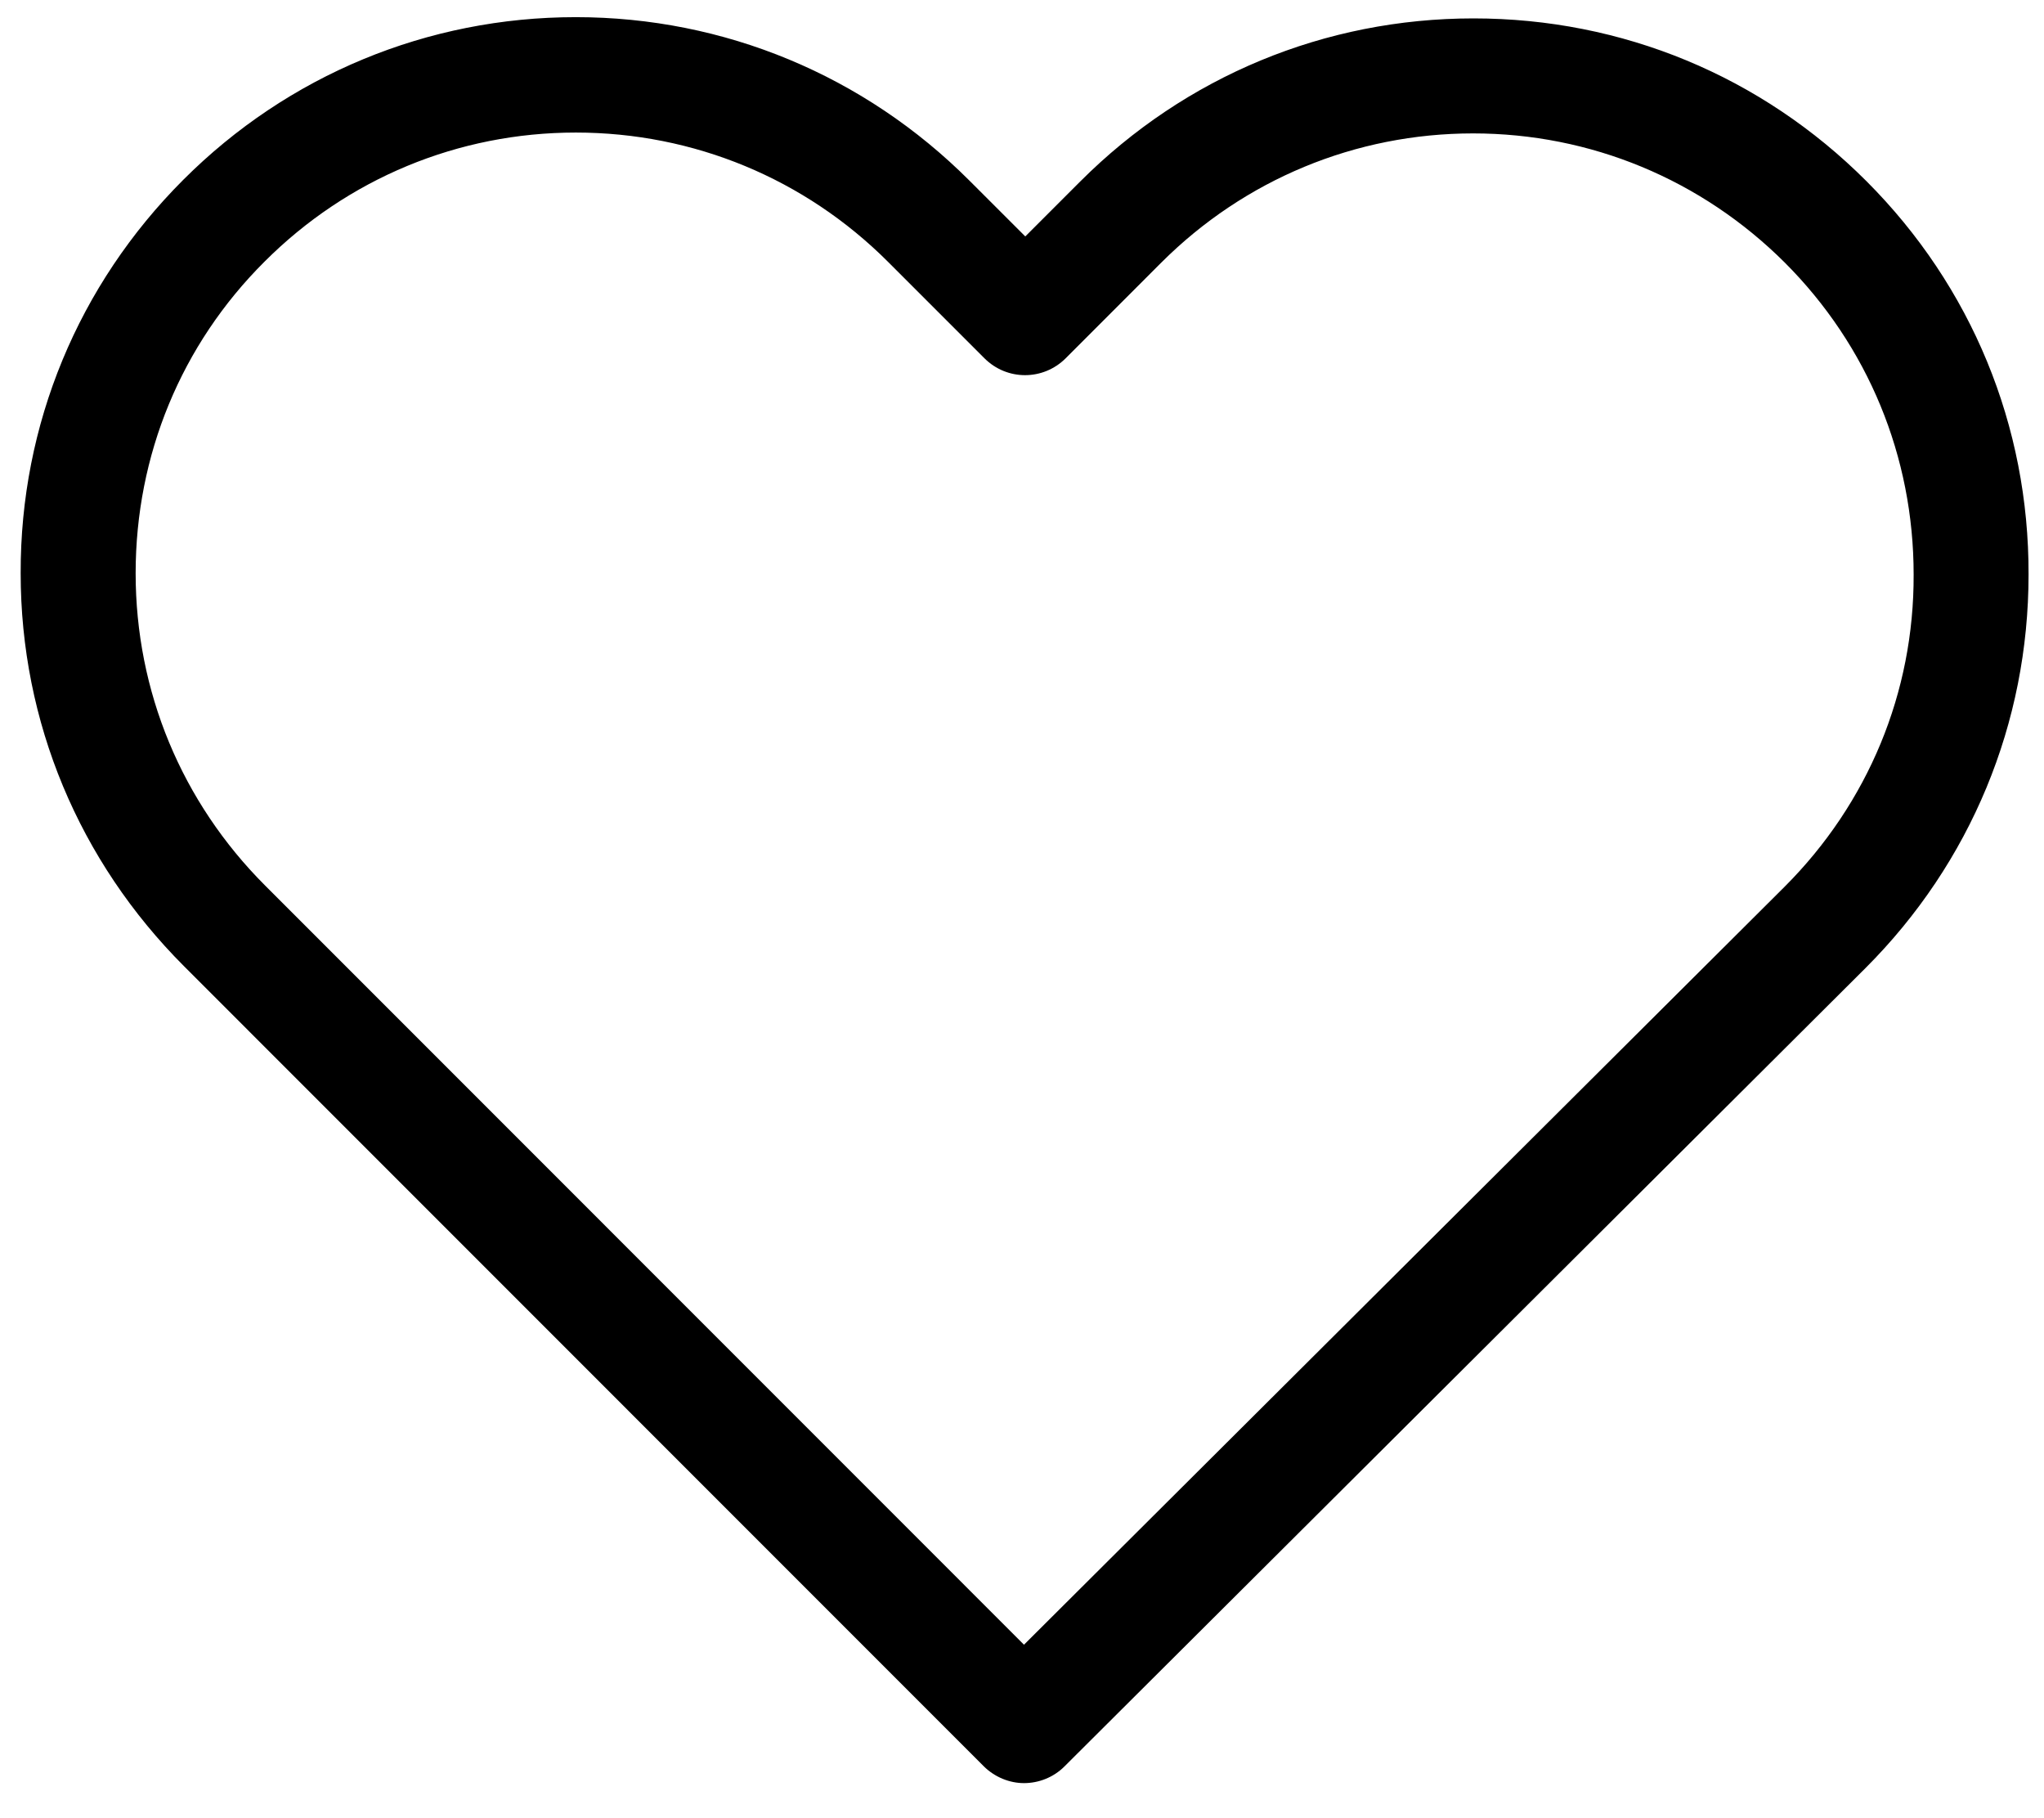
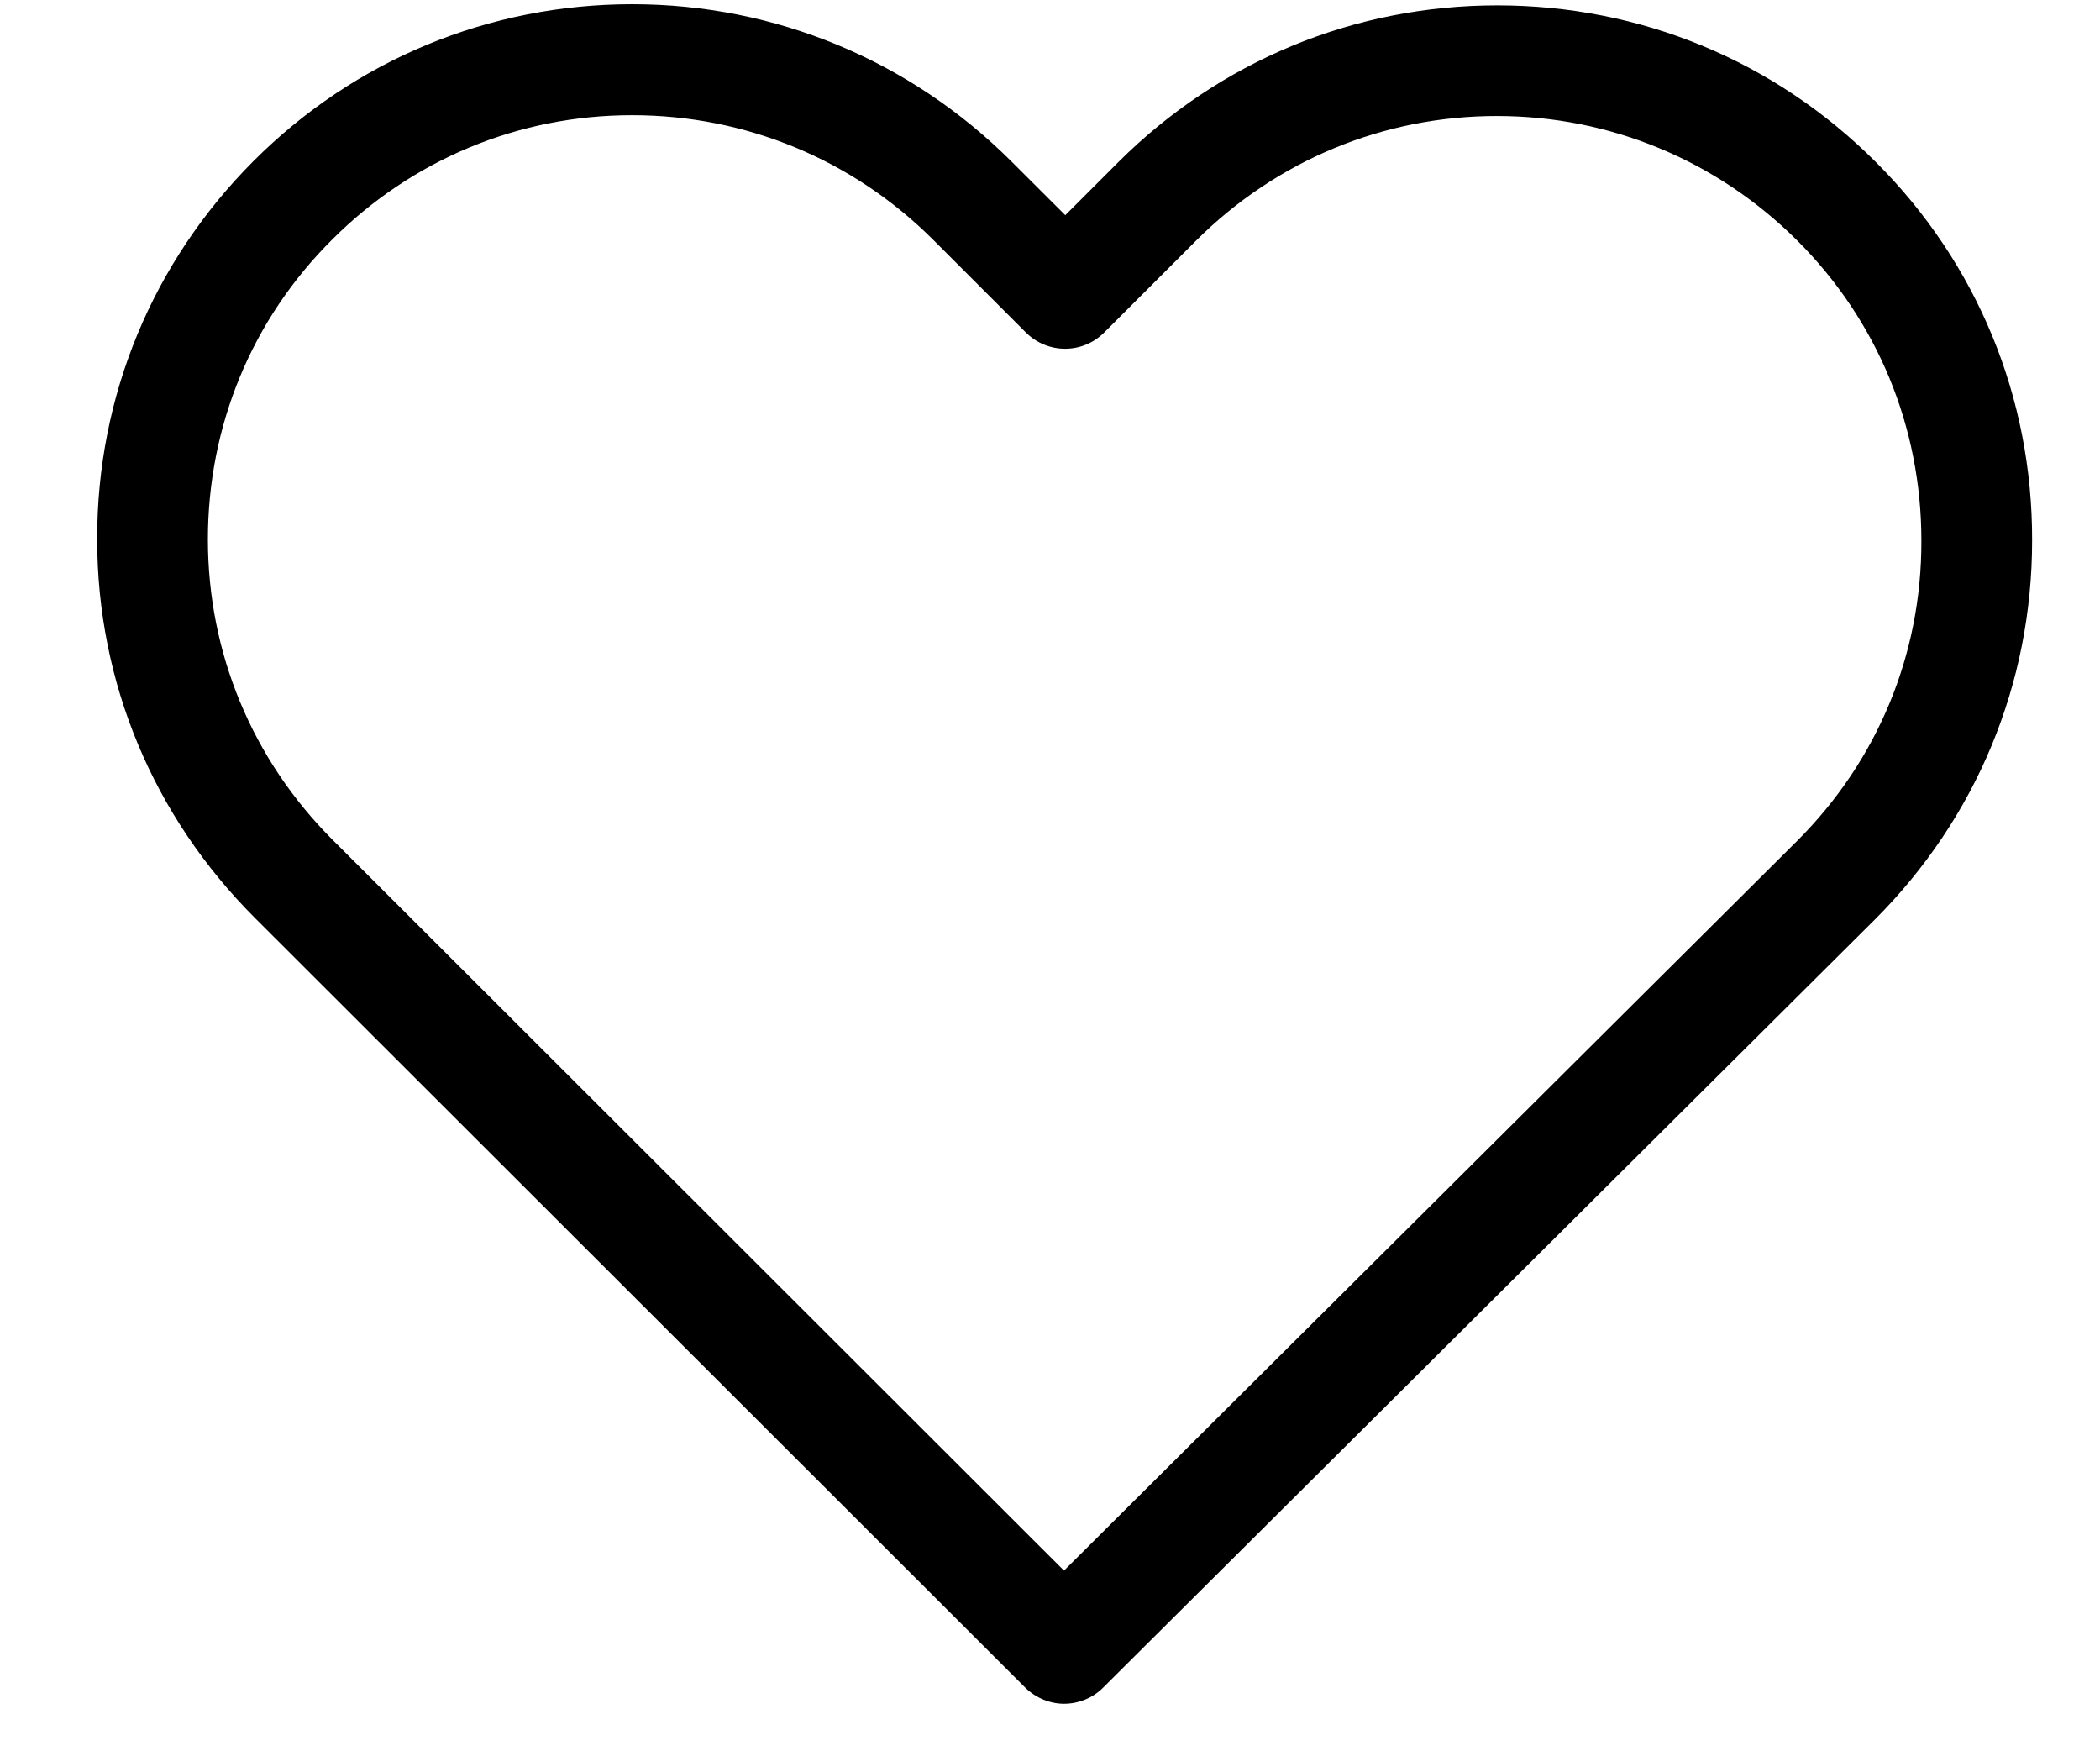
- <svg xmlns="http://www.w3.org/2000/svg" className="like-svg" width="36" height="32" viewBox="0 0 36 32" fill="none">
-   <path d="M32.872 3.189C31.02 1.337 28.569 0.324 25.952 0.324C23.335 0.324 20.877 1.344 19.025 3.196L18.058 4.163L17.075 3.181C15.224 1.329 12.757 0.302 10.141 0.302C7.532 0.302 5.072 1.322 3.228 3.166C1.376 5.018 0.357 7.478 0.364 10.094C0.364 12.711 1.391 15.163 3.243 17.015L17.323 31.097C17.518 31.292 17.78 31.397 18.035 31.397C18.29 31.397 18.552 31.299 18.747 31.104L32.857 17.045C34.709 15.193 35.728 12.734 35.728 10.117C35.736 7.5 34.724 5.041 32.872 3.189ZM31.432 15.613L18.035 28.96L4.668 15.591C3.198 14.121 2.389 12.171 2.389 10.094C2.389 8.017 3.191 6.068 4.66 4.606C6.122 3.144 8.071 2.334 10.141 2.334C12.217 2.334 14.174 3.144 15.643 4.613L17.338 6.308C17.735 6.705 18.372 6.705 18.77 6.308L20.449 4.628C21.919 3.159 23.875 2.349 25.945 2.349C28.014 2.349 29.963 3.159 31.432 4.621C32.902 6.09 33.704 8.04 33.704 10.117C33.712 12.194 32.902 14.143 31.432 15.613Z" fill="black" />
+ <svg xmlns="http://www.w3.org/2000/svg" width="18" height="15" viewBox="0 0 18 15" fill="none">
+   <path d="M16.078 1.388C15.21 0.52 14.06 0.046 12.833 0.046C11.606 0.046 10.453 0.524 9.584 1.391L9.131 1.844L8.67 1.384C7.802 0.517 6.645 0.036 5.418 0.036C4.194 0.036 3.041 0.513 2.176 1.377C1.308 2.245 0.83 3.397 0.833 4.622C0.833 5.848 1.315 6.996 2.183 7.864L8.786 14.46C8.878 14.551 9.001 14.6 9.12 14.6C9.24 14.6 9.363 14.554 9.454 14.463L16.072 7.878C16.94 7.01 17.418 5.859 17.418 4.633C17.422 3.407 16.947 2.255 16.078 1.388ZM15.403 7.207L9.12 13.459L2.851 7.197C2.162 6.508 1.782 5.595 1.782 4.622C1.782 3.65 2.159 2.736 2.848 2.052C3.533 1.367 4.447 0.987 5.418 0.987C6.392 0.987 7.31 1.367 7.999 2.055L8.793 2.849C8.98 3.035 9.279 3.035 9.465 2.849L10.252 2.062C10.942 1.374 11.859 0.994 12.83 0.994C13.8 0.994 14.714 1.374 15.403 2.059C16.093 2.747 16.469 3.66 16.469 4.633C16.472 5.606 16.093 6.519 15.403 7.207Z" fill="black" />
</svg>
